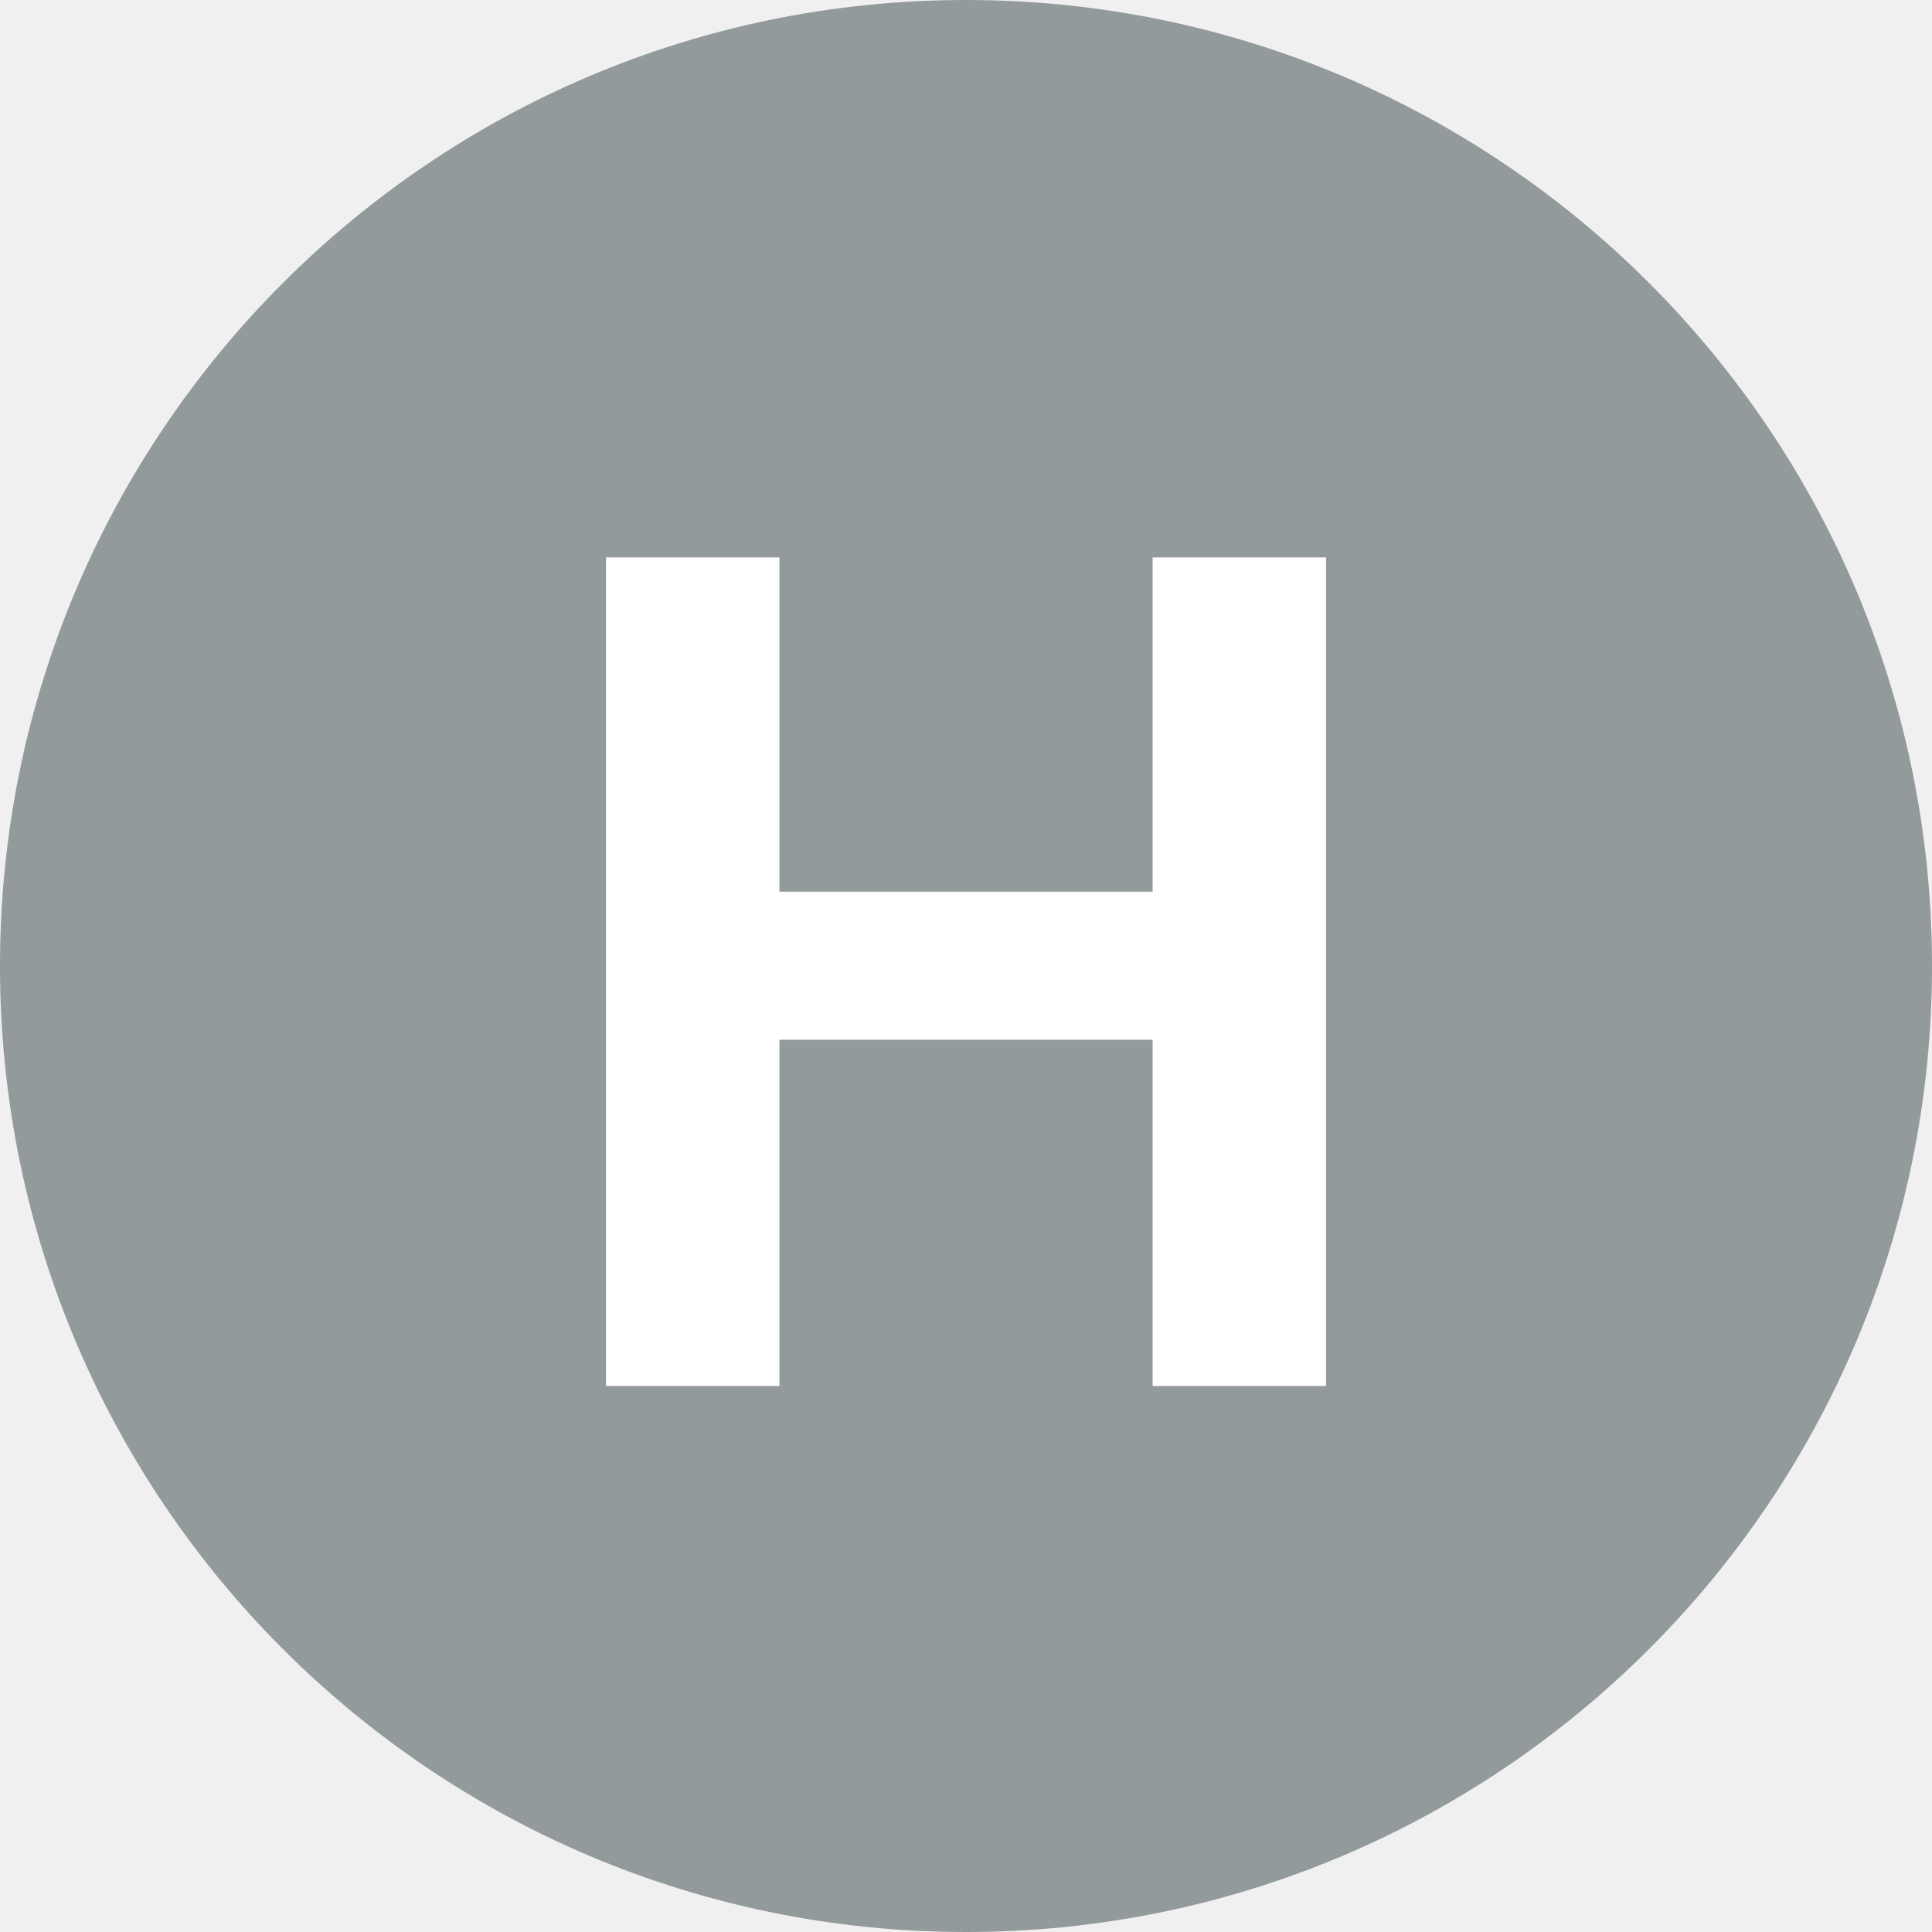
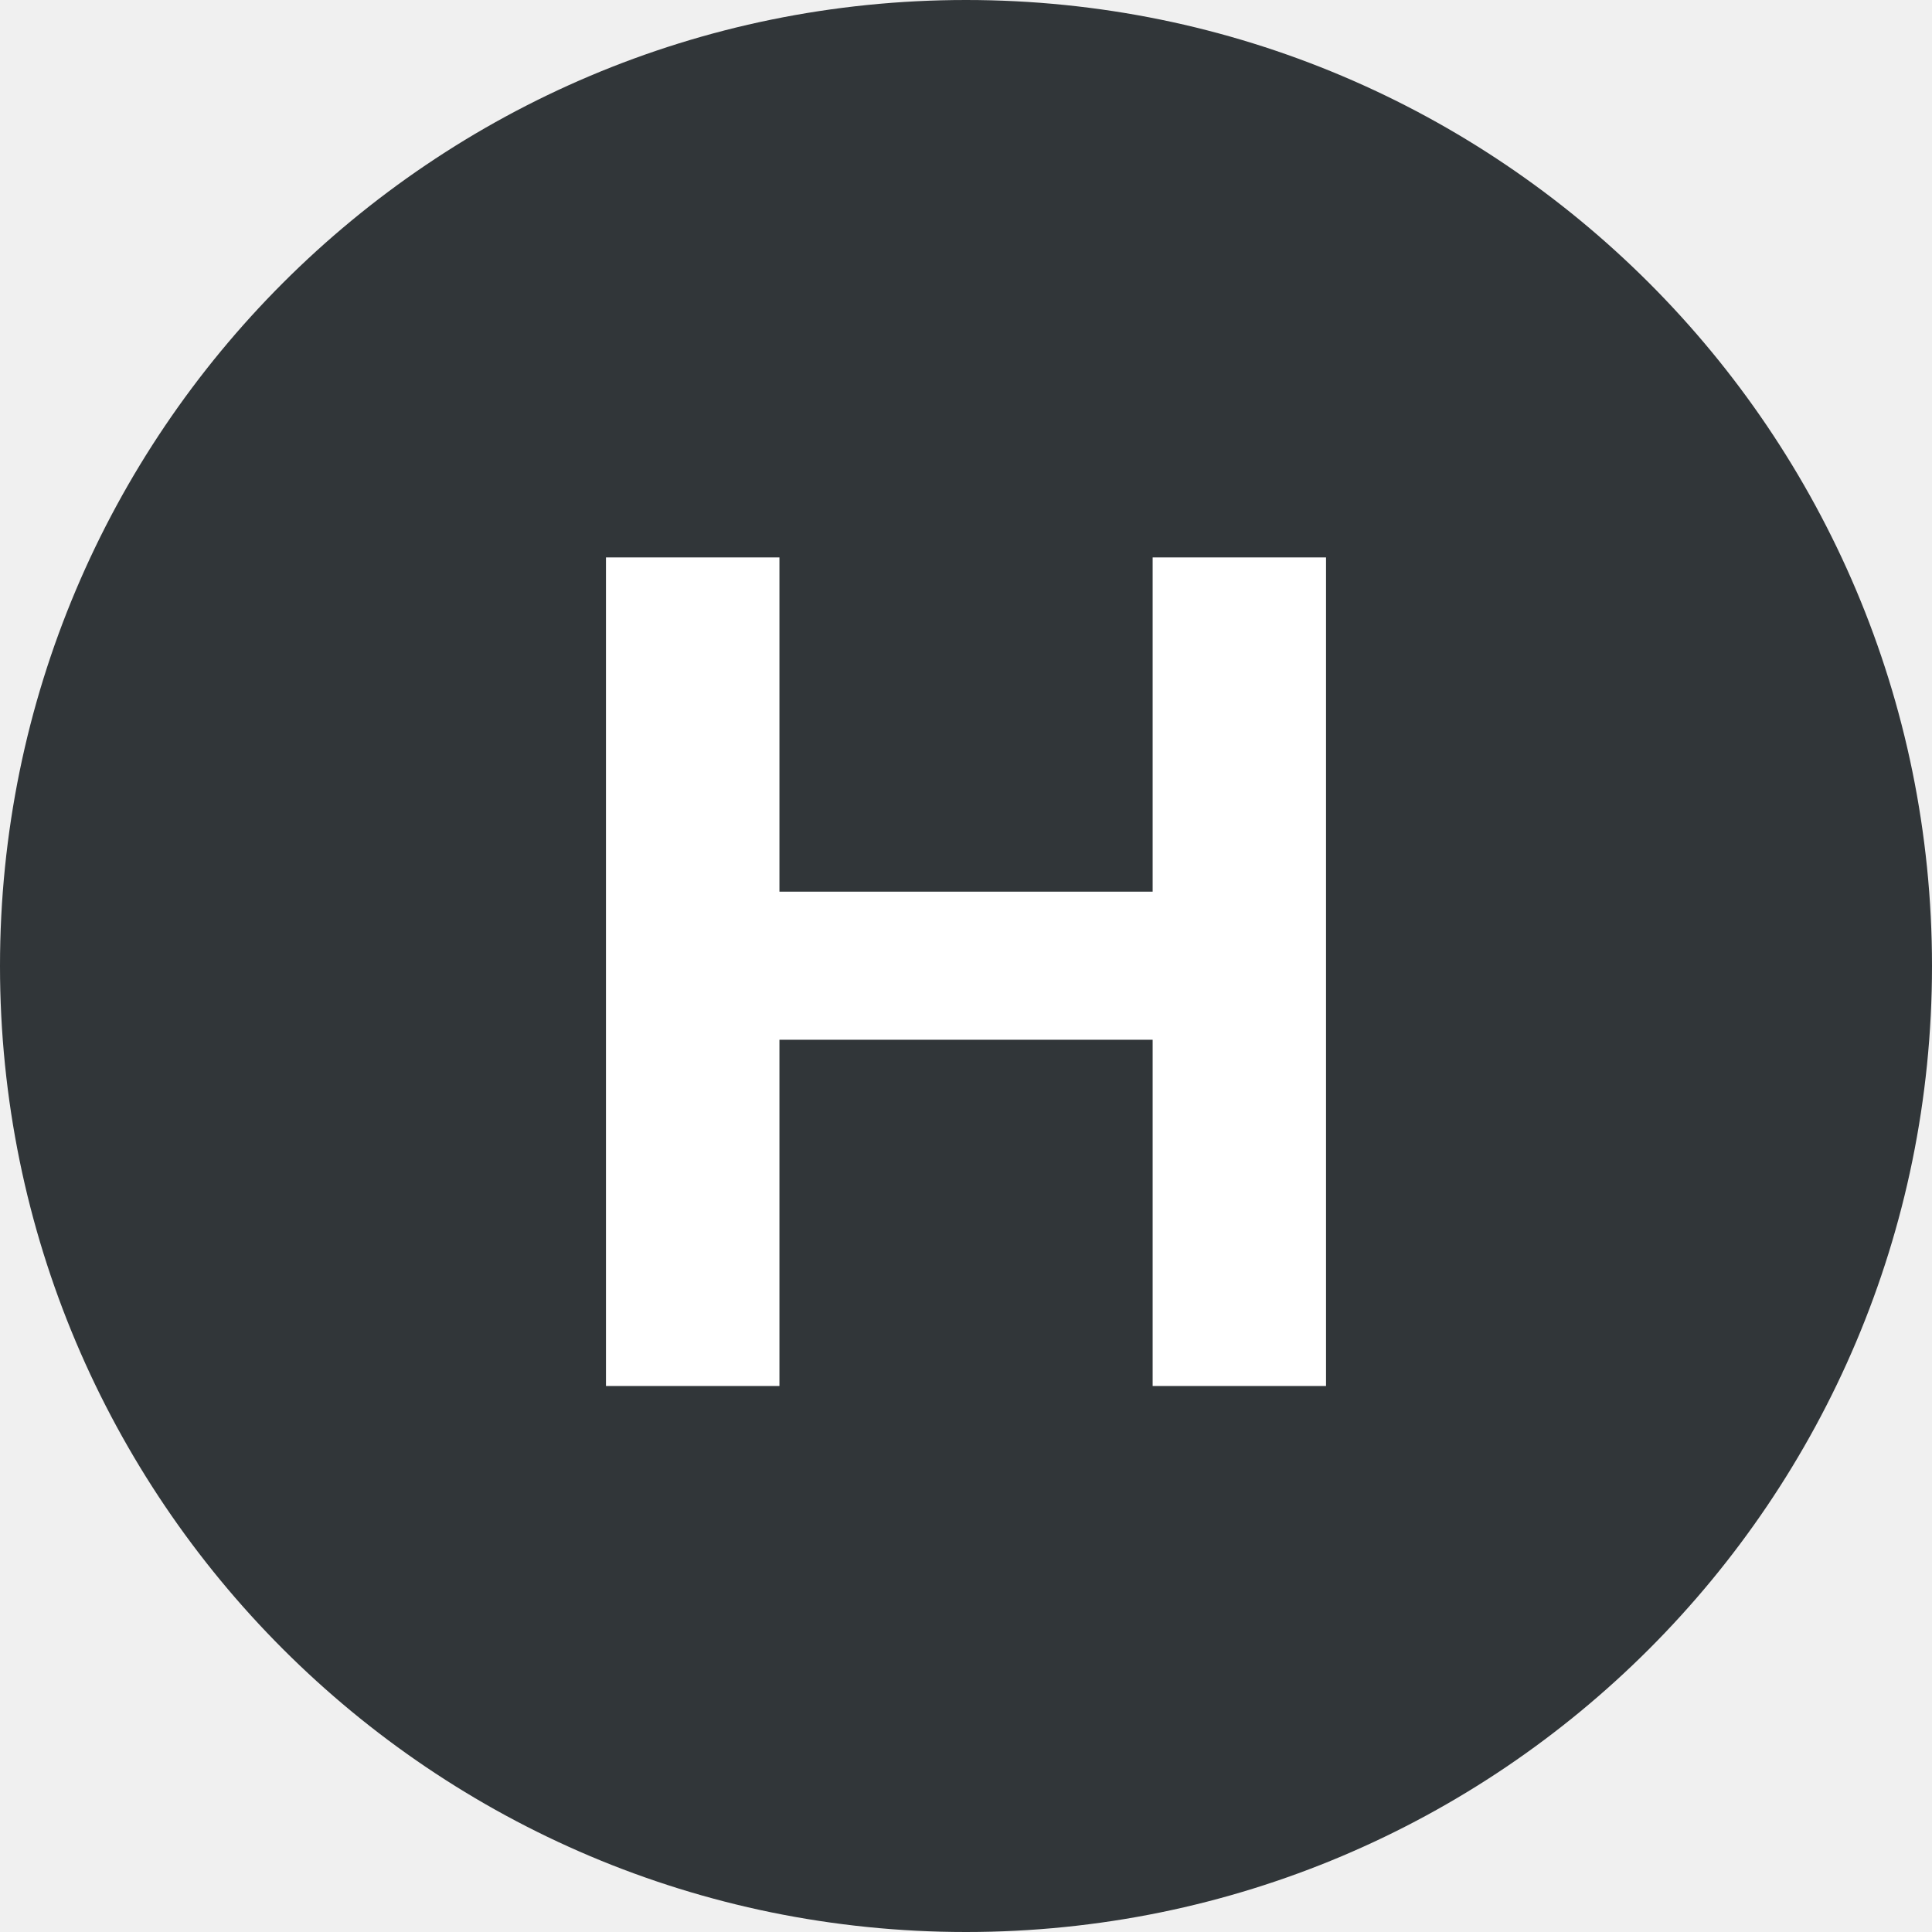
<svg xmlns="http://www.w3.org/2000/svg" viewBox="0 0 23 23">
-   <circle cx="11.5" cy="11.5" r="11.5" fill="#939a9c" />
+   <circle cx="11.5" cy="11.5" r="11.5" fill="#313639" />
  <path d="M13.722,16.5V12.378H9.279V16.5H7.214V6.636H9.279v3.979h4.443V6.636h2.064V16.5Z" fill="#fff" />
</svg>
